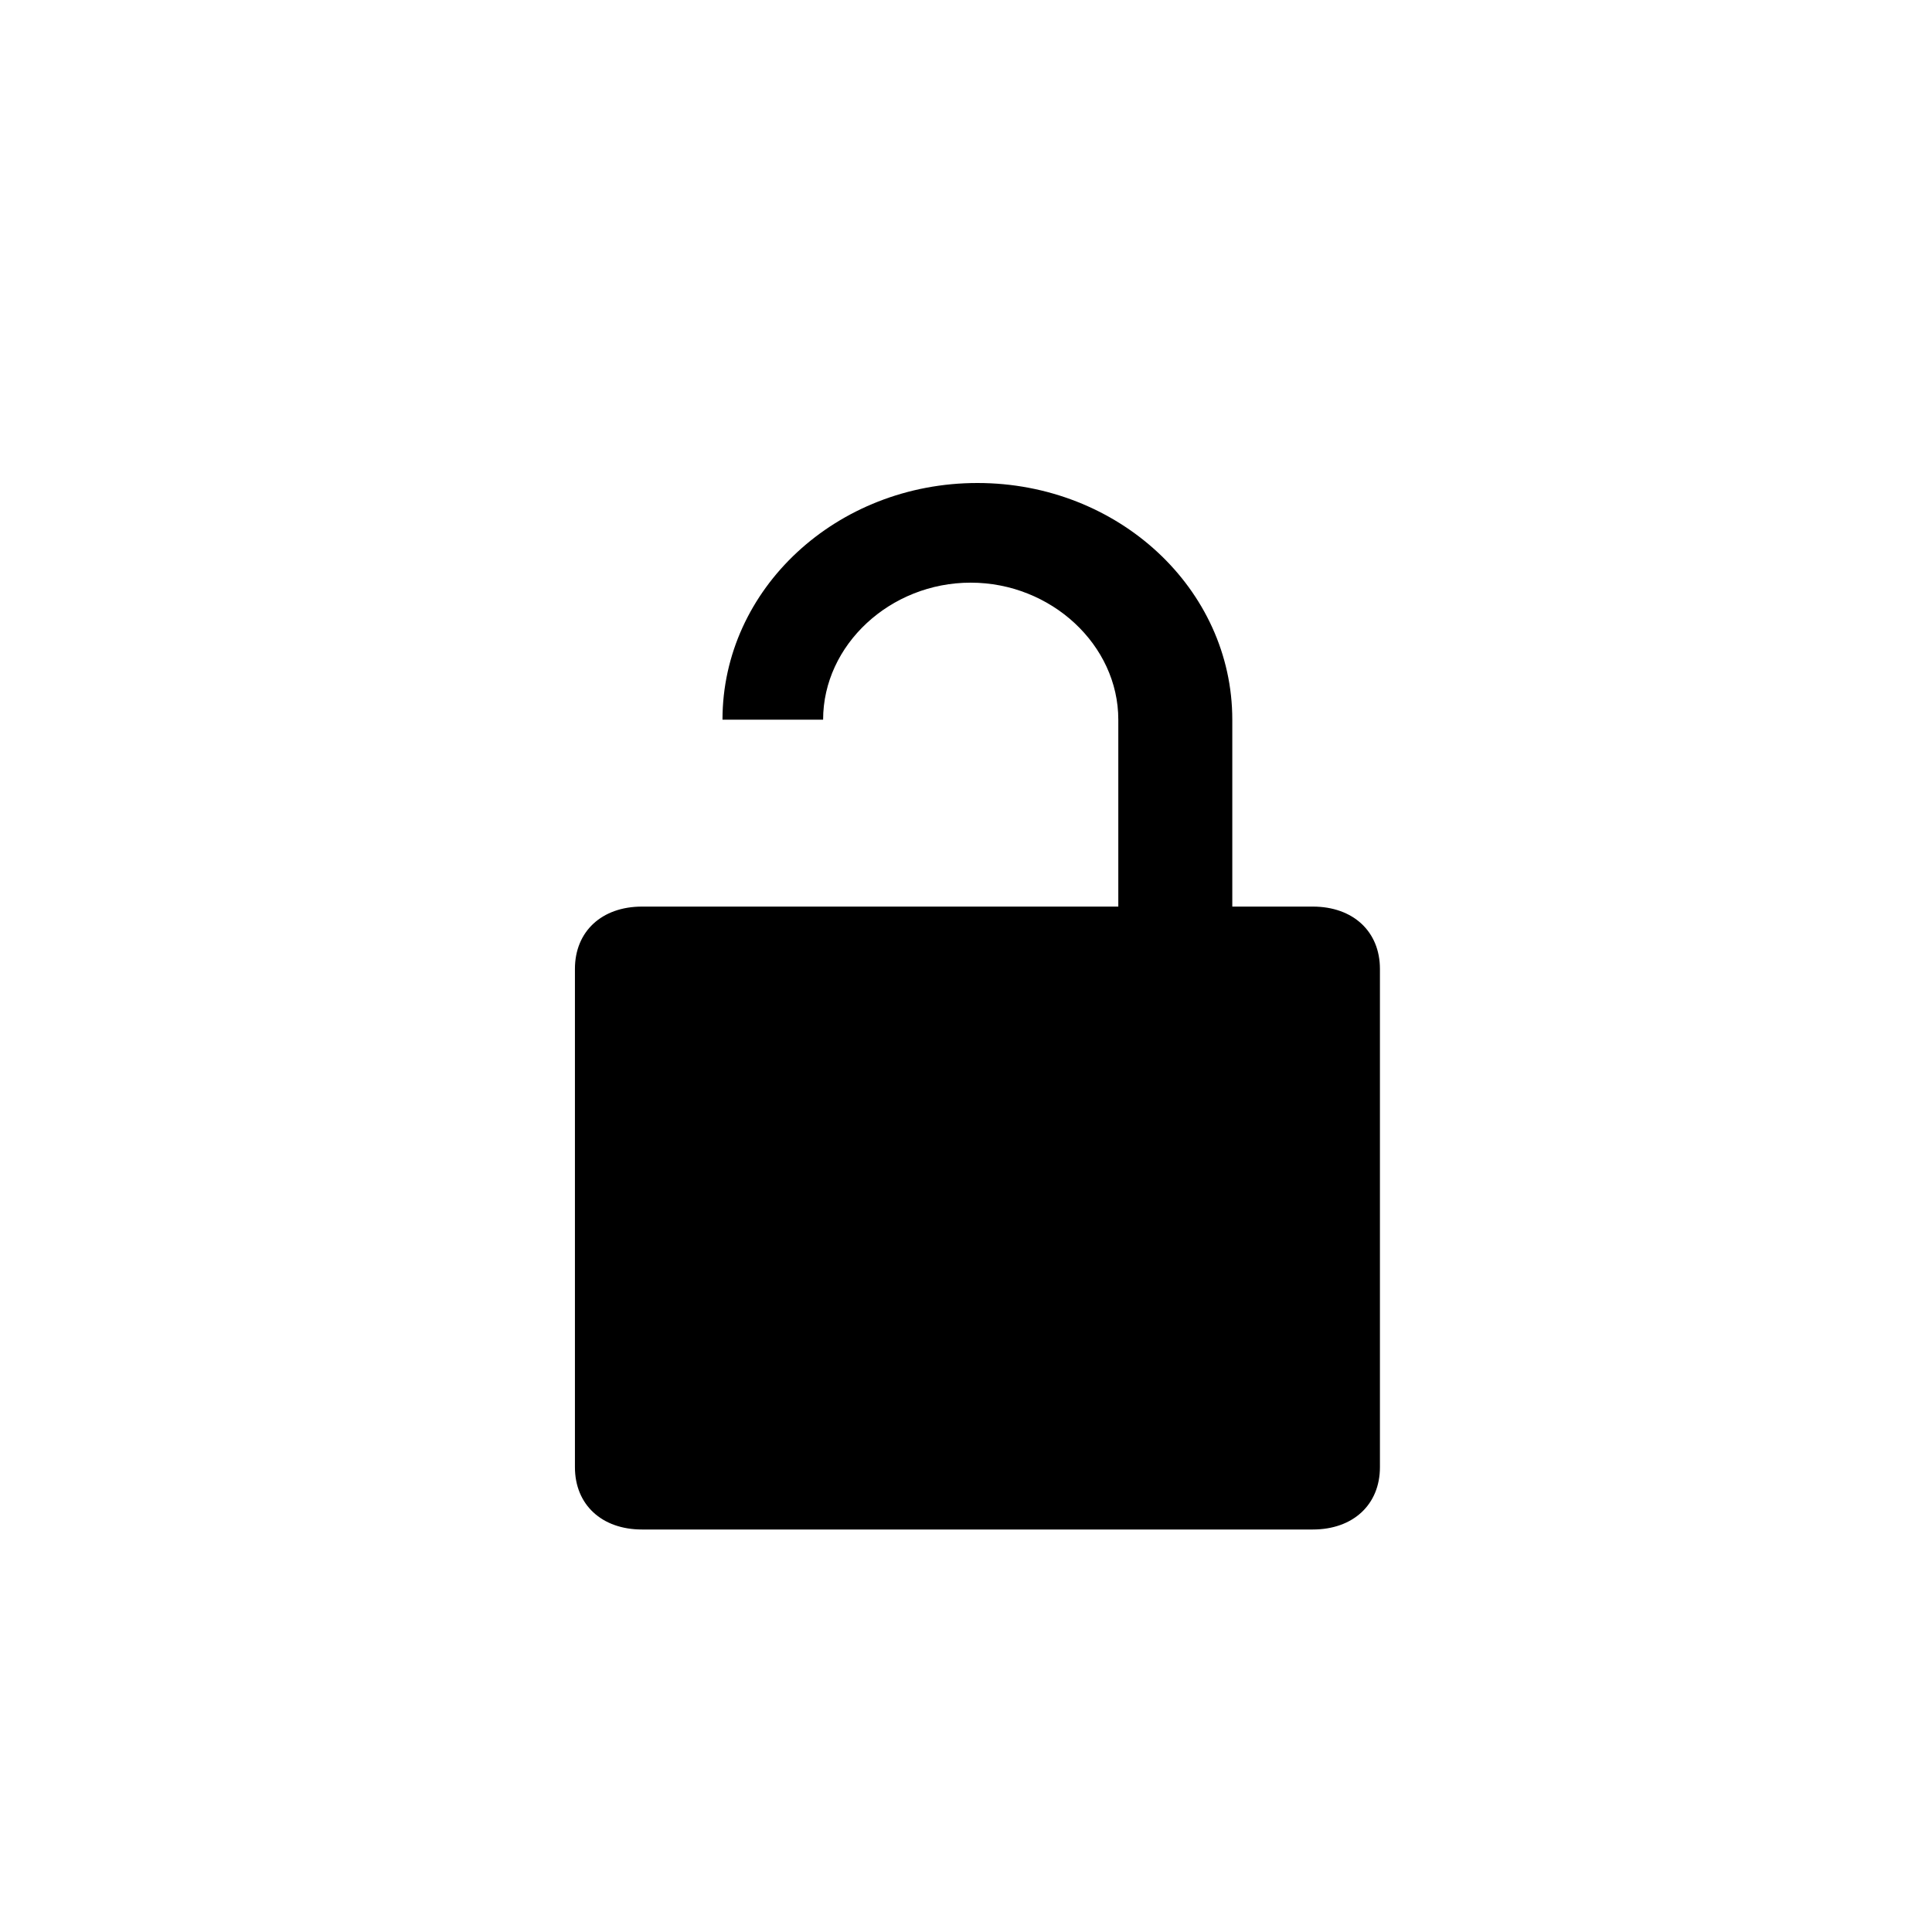
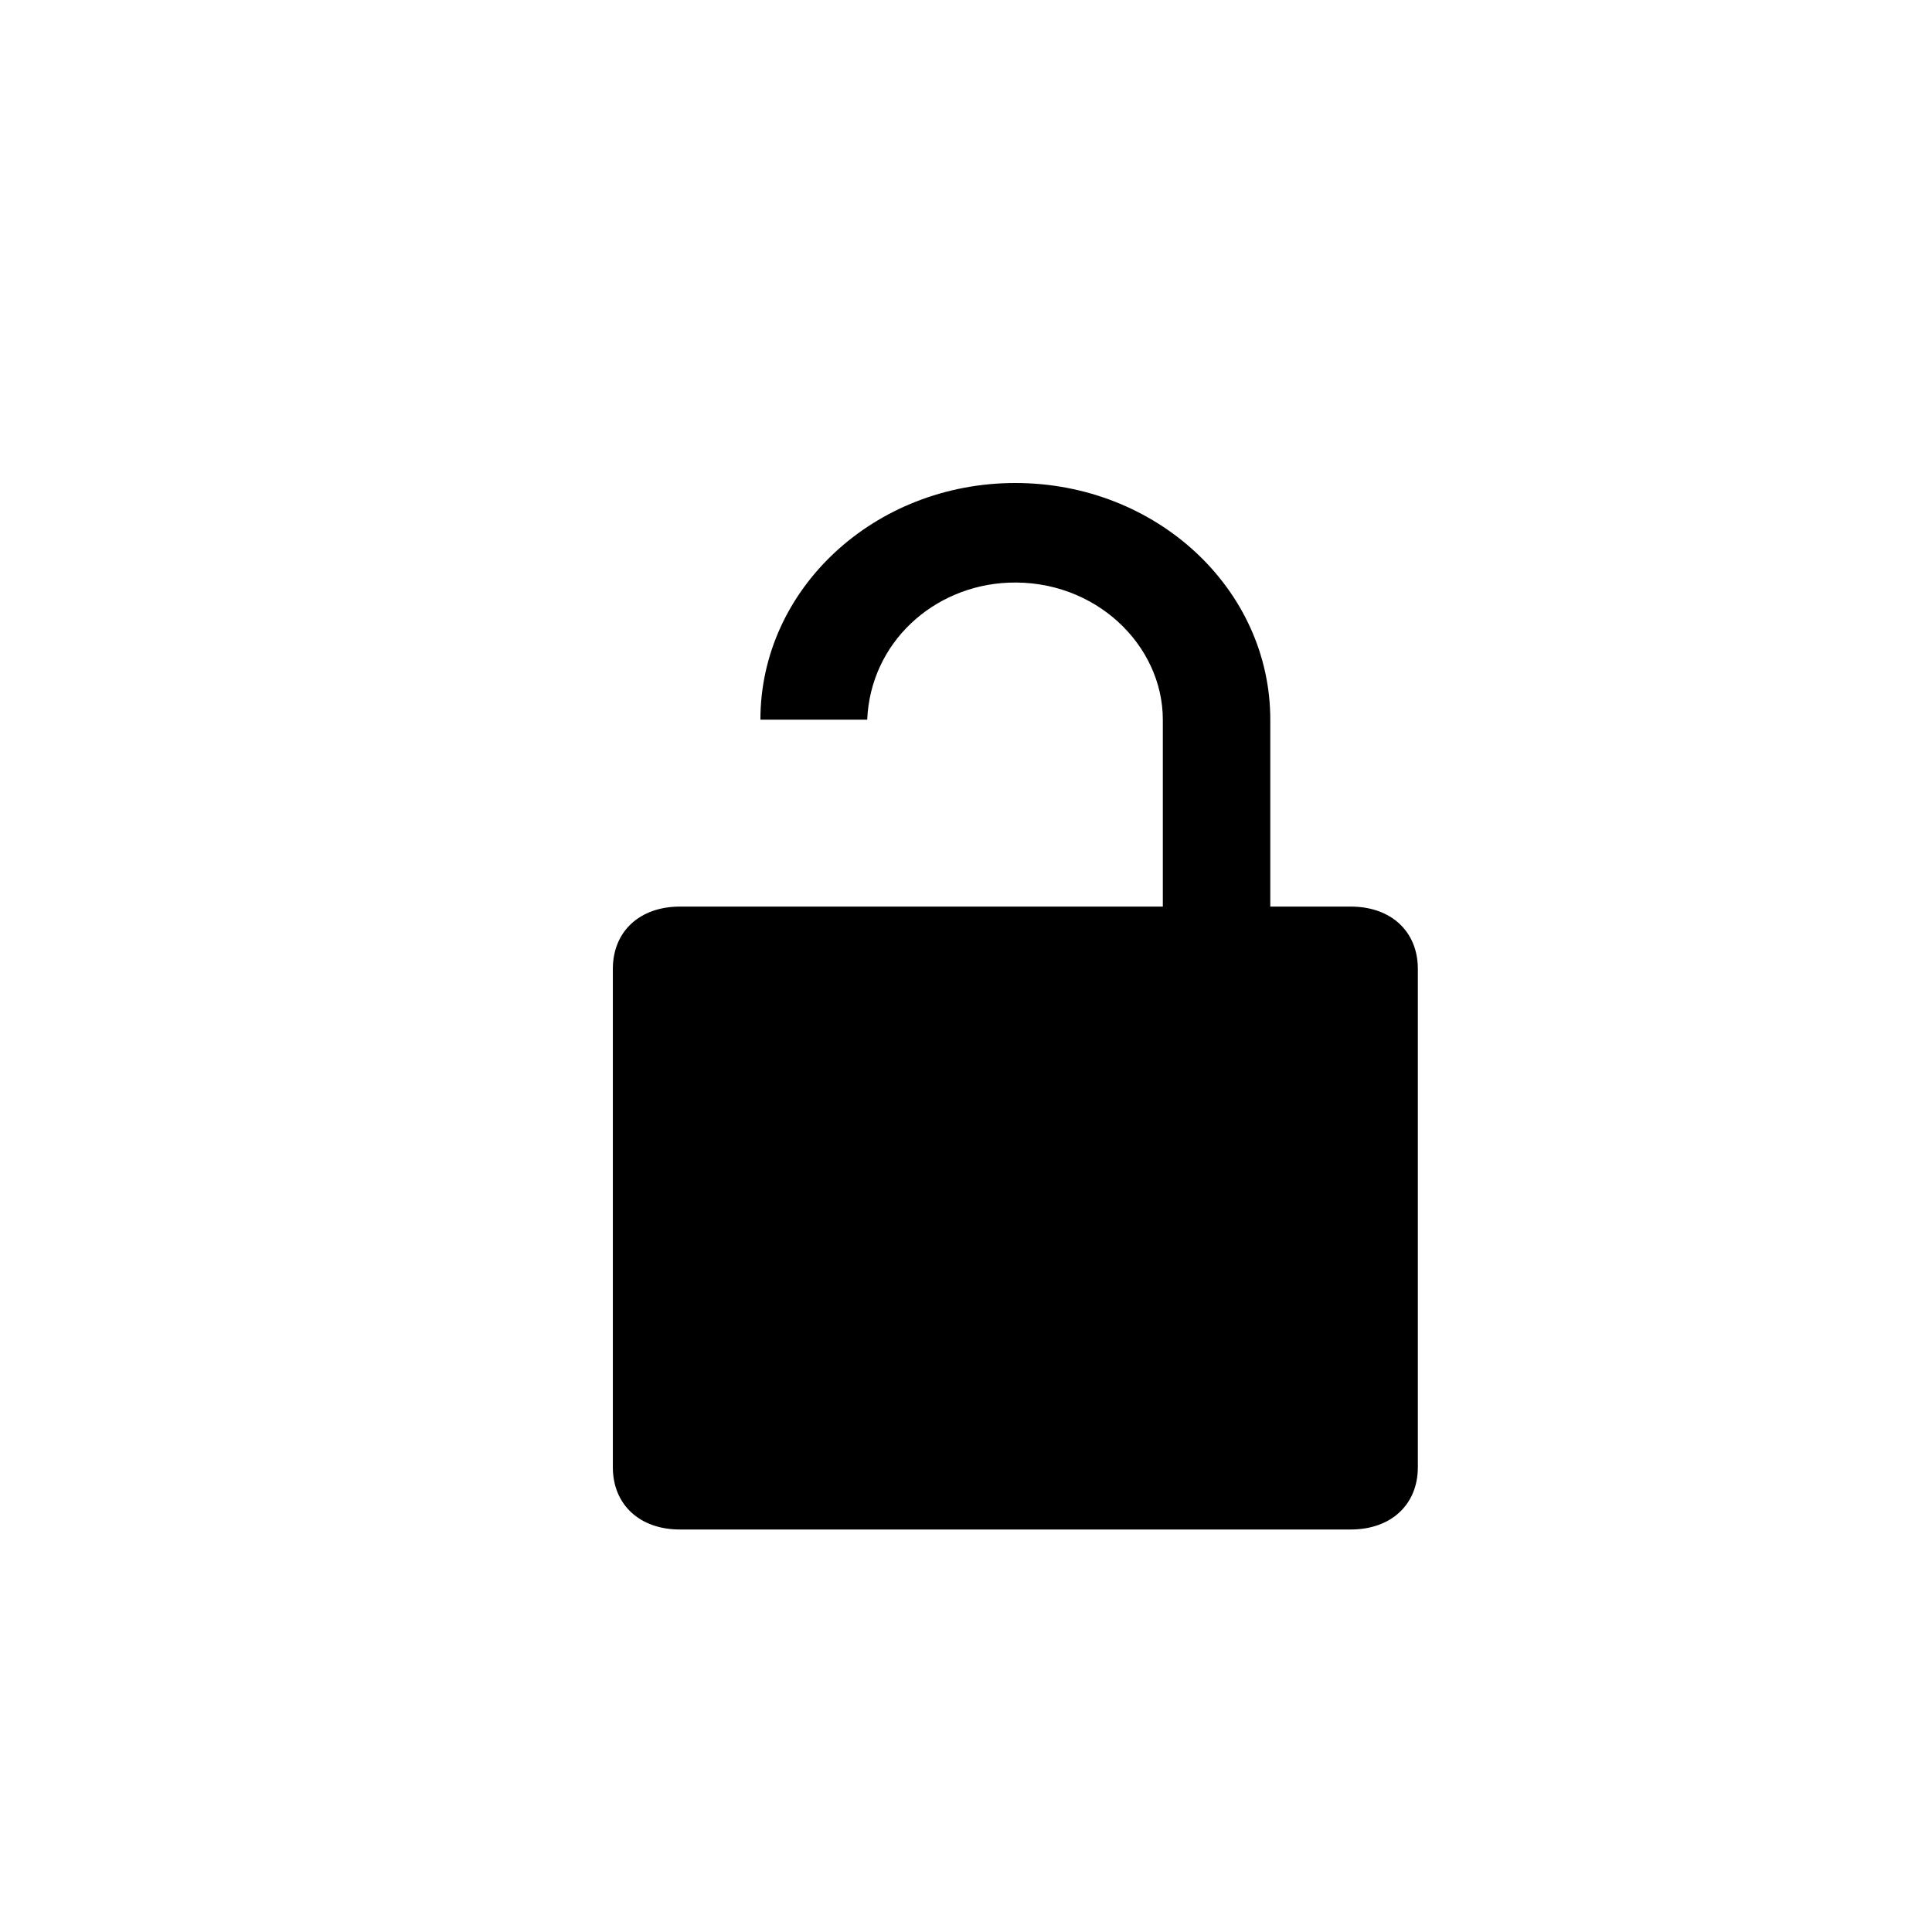
<svg xmlns="http://www.w3.org/2000/svg" width="24" height="24" viewBox="0 0 24 24">
-   <path d="M16.308 11.262H15.308V8.94C15.308 7.315 13.892 6 12.142 6C10.392 6 8.975 7.315 8.975 8.94H10.225C10.225 8.012 11.058 7.238 12.058 7.238C13.058 7.238 13.892 8.012 13.892 8.94V11.262H7.975C7.475 11.262 7.142 11.571 7.142 12.036V18.226C7.142 18.691 7.475 19 7.975 19H16.308C16.808 19 17.142 18.691 17.142 18.226V12.036C17.142 11.571 16.808 11.262 16.308 11.262Z" />
+   <path d="M16.78 11.262H15.78V8.94C15.78 7.315 14.363 6 12.613 6C10.863 6 9.446 7.315 9.446 8.94H10.773C10.813 7.985 11.594 7.276 12.53 7.238C13.603 7.195 14.445 8.012 14.445 8.94V11.262H8.446C7.946 11.262 7.613 11.571 7.613 12.036V18.226C7.613 18.691 7.946 19 8.446 19H16.78C17.28 19 17.613 18.691 17.613 18.226V12.036C17.613 11.571 17.28 11.262 16.78 11.262Z" />
</svg>
